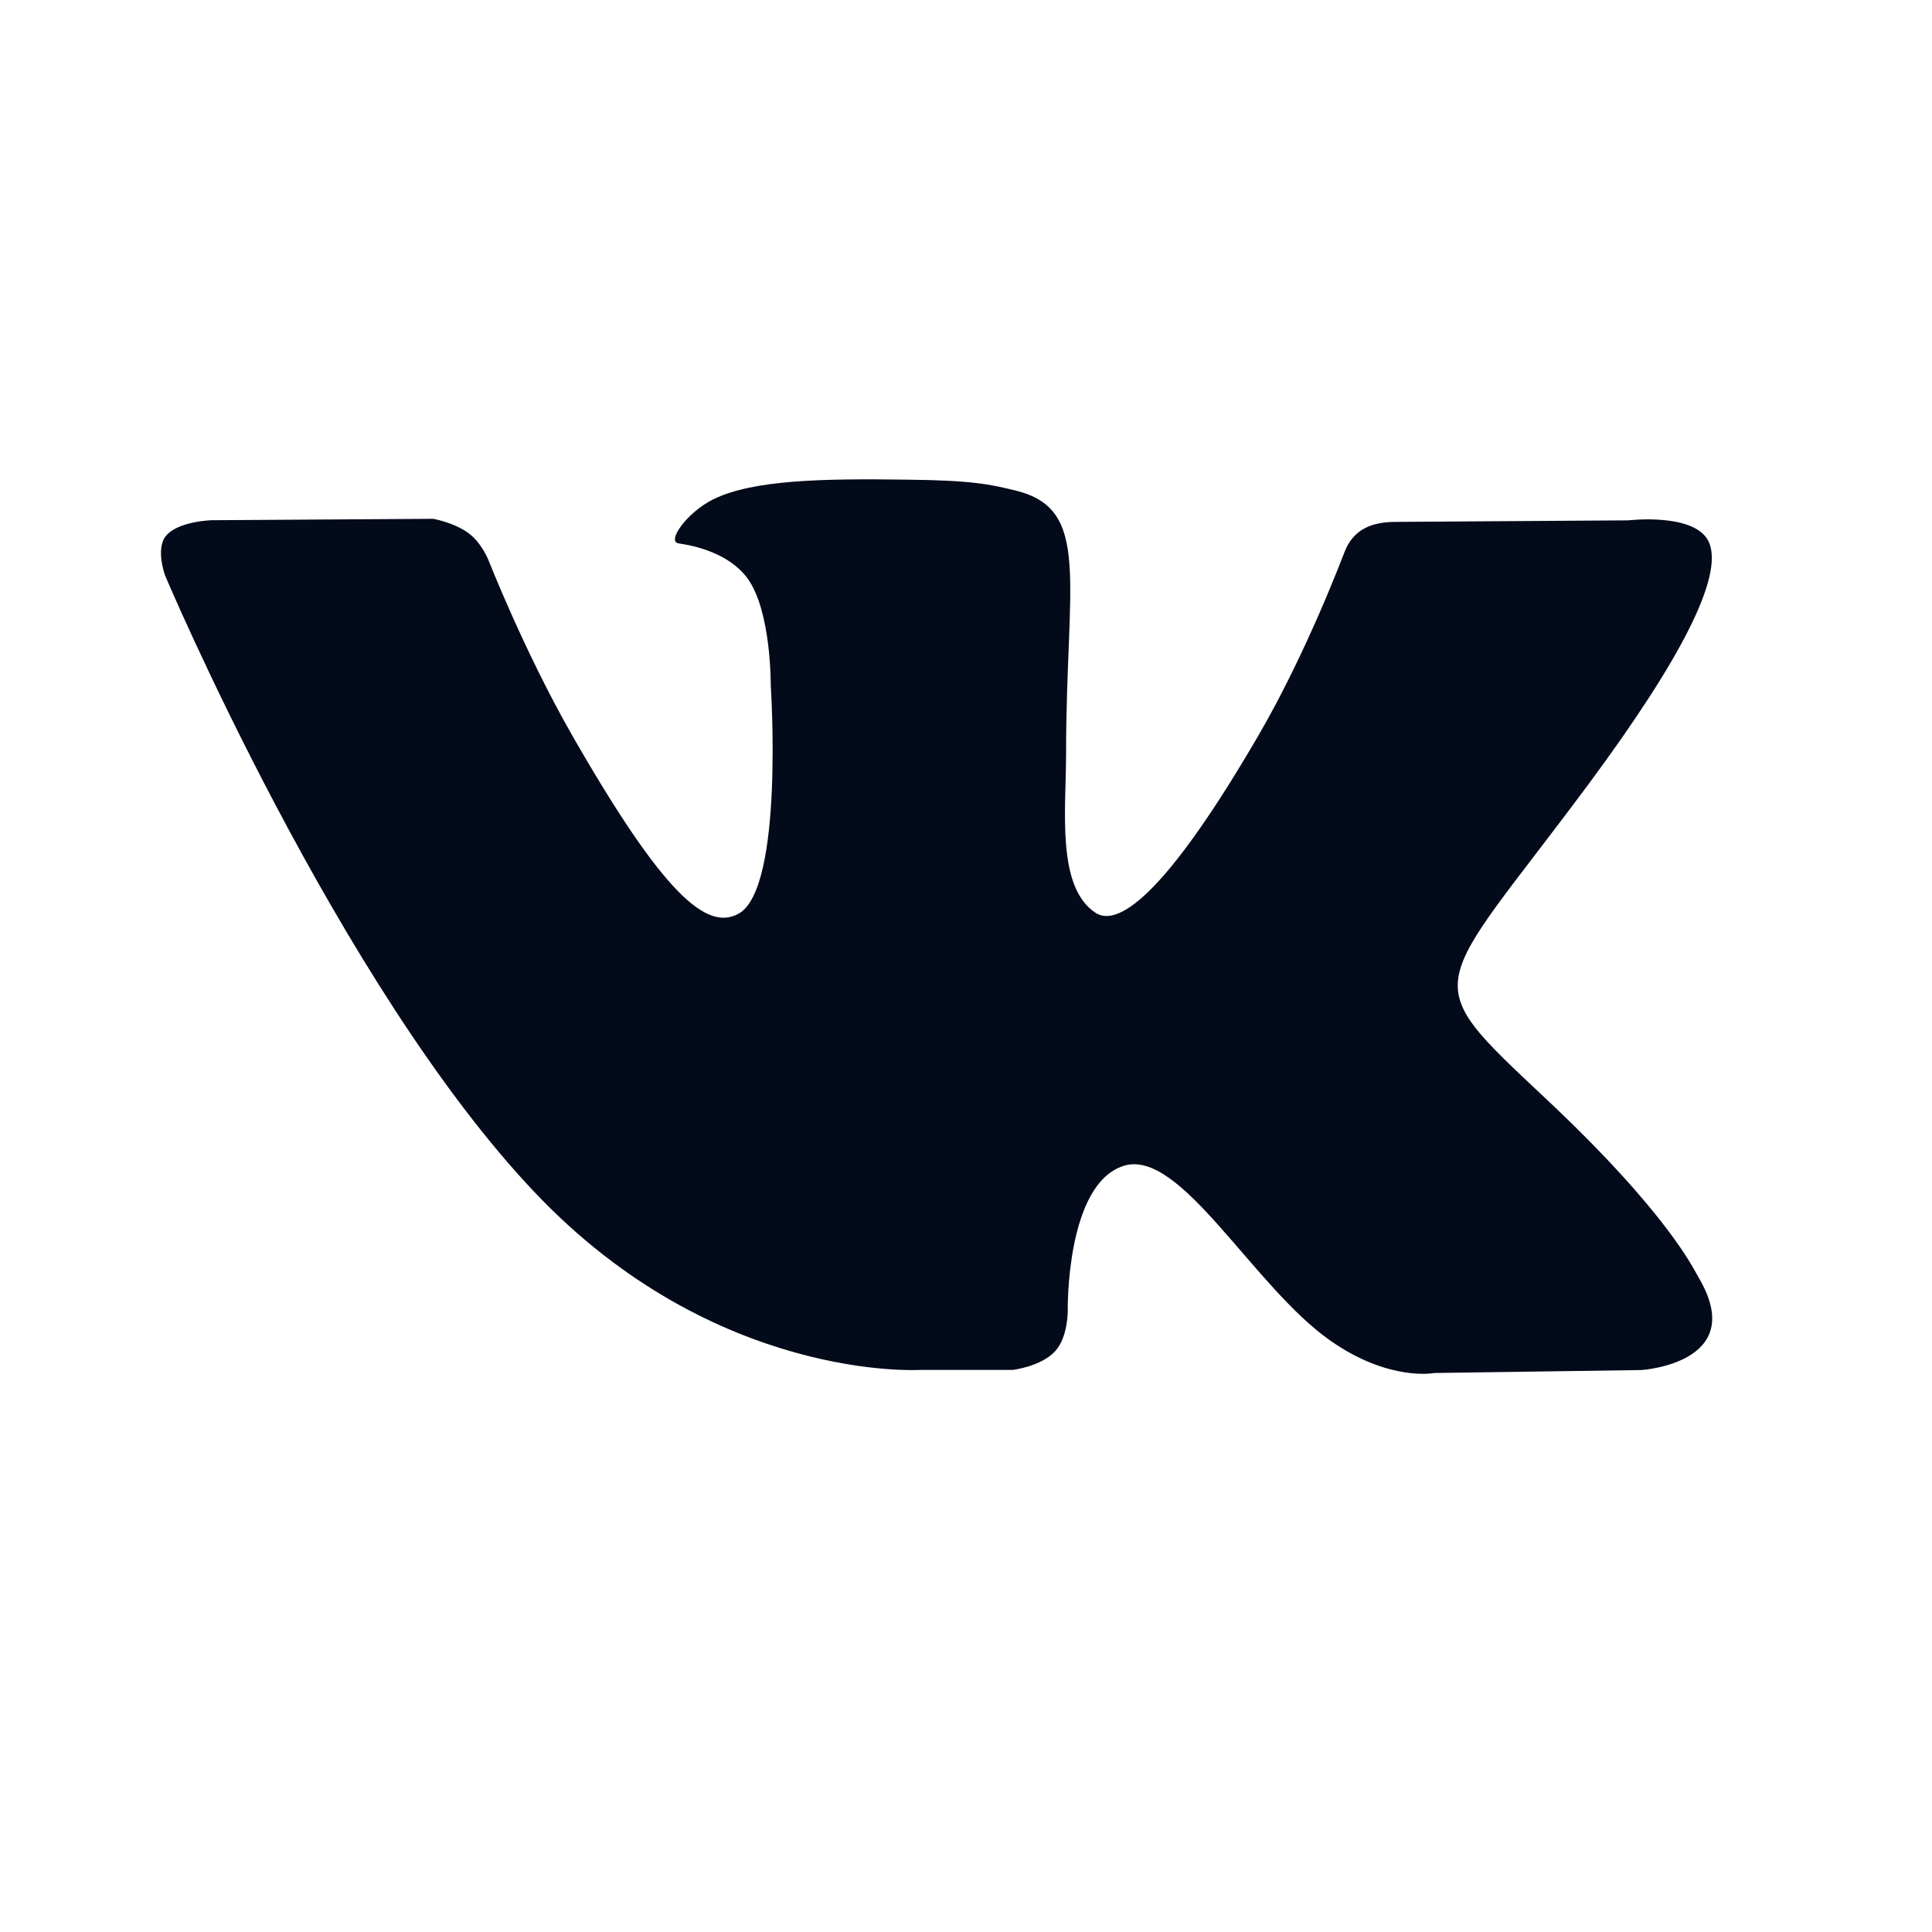
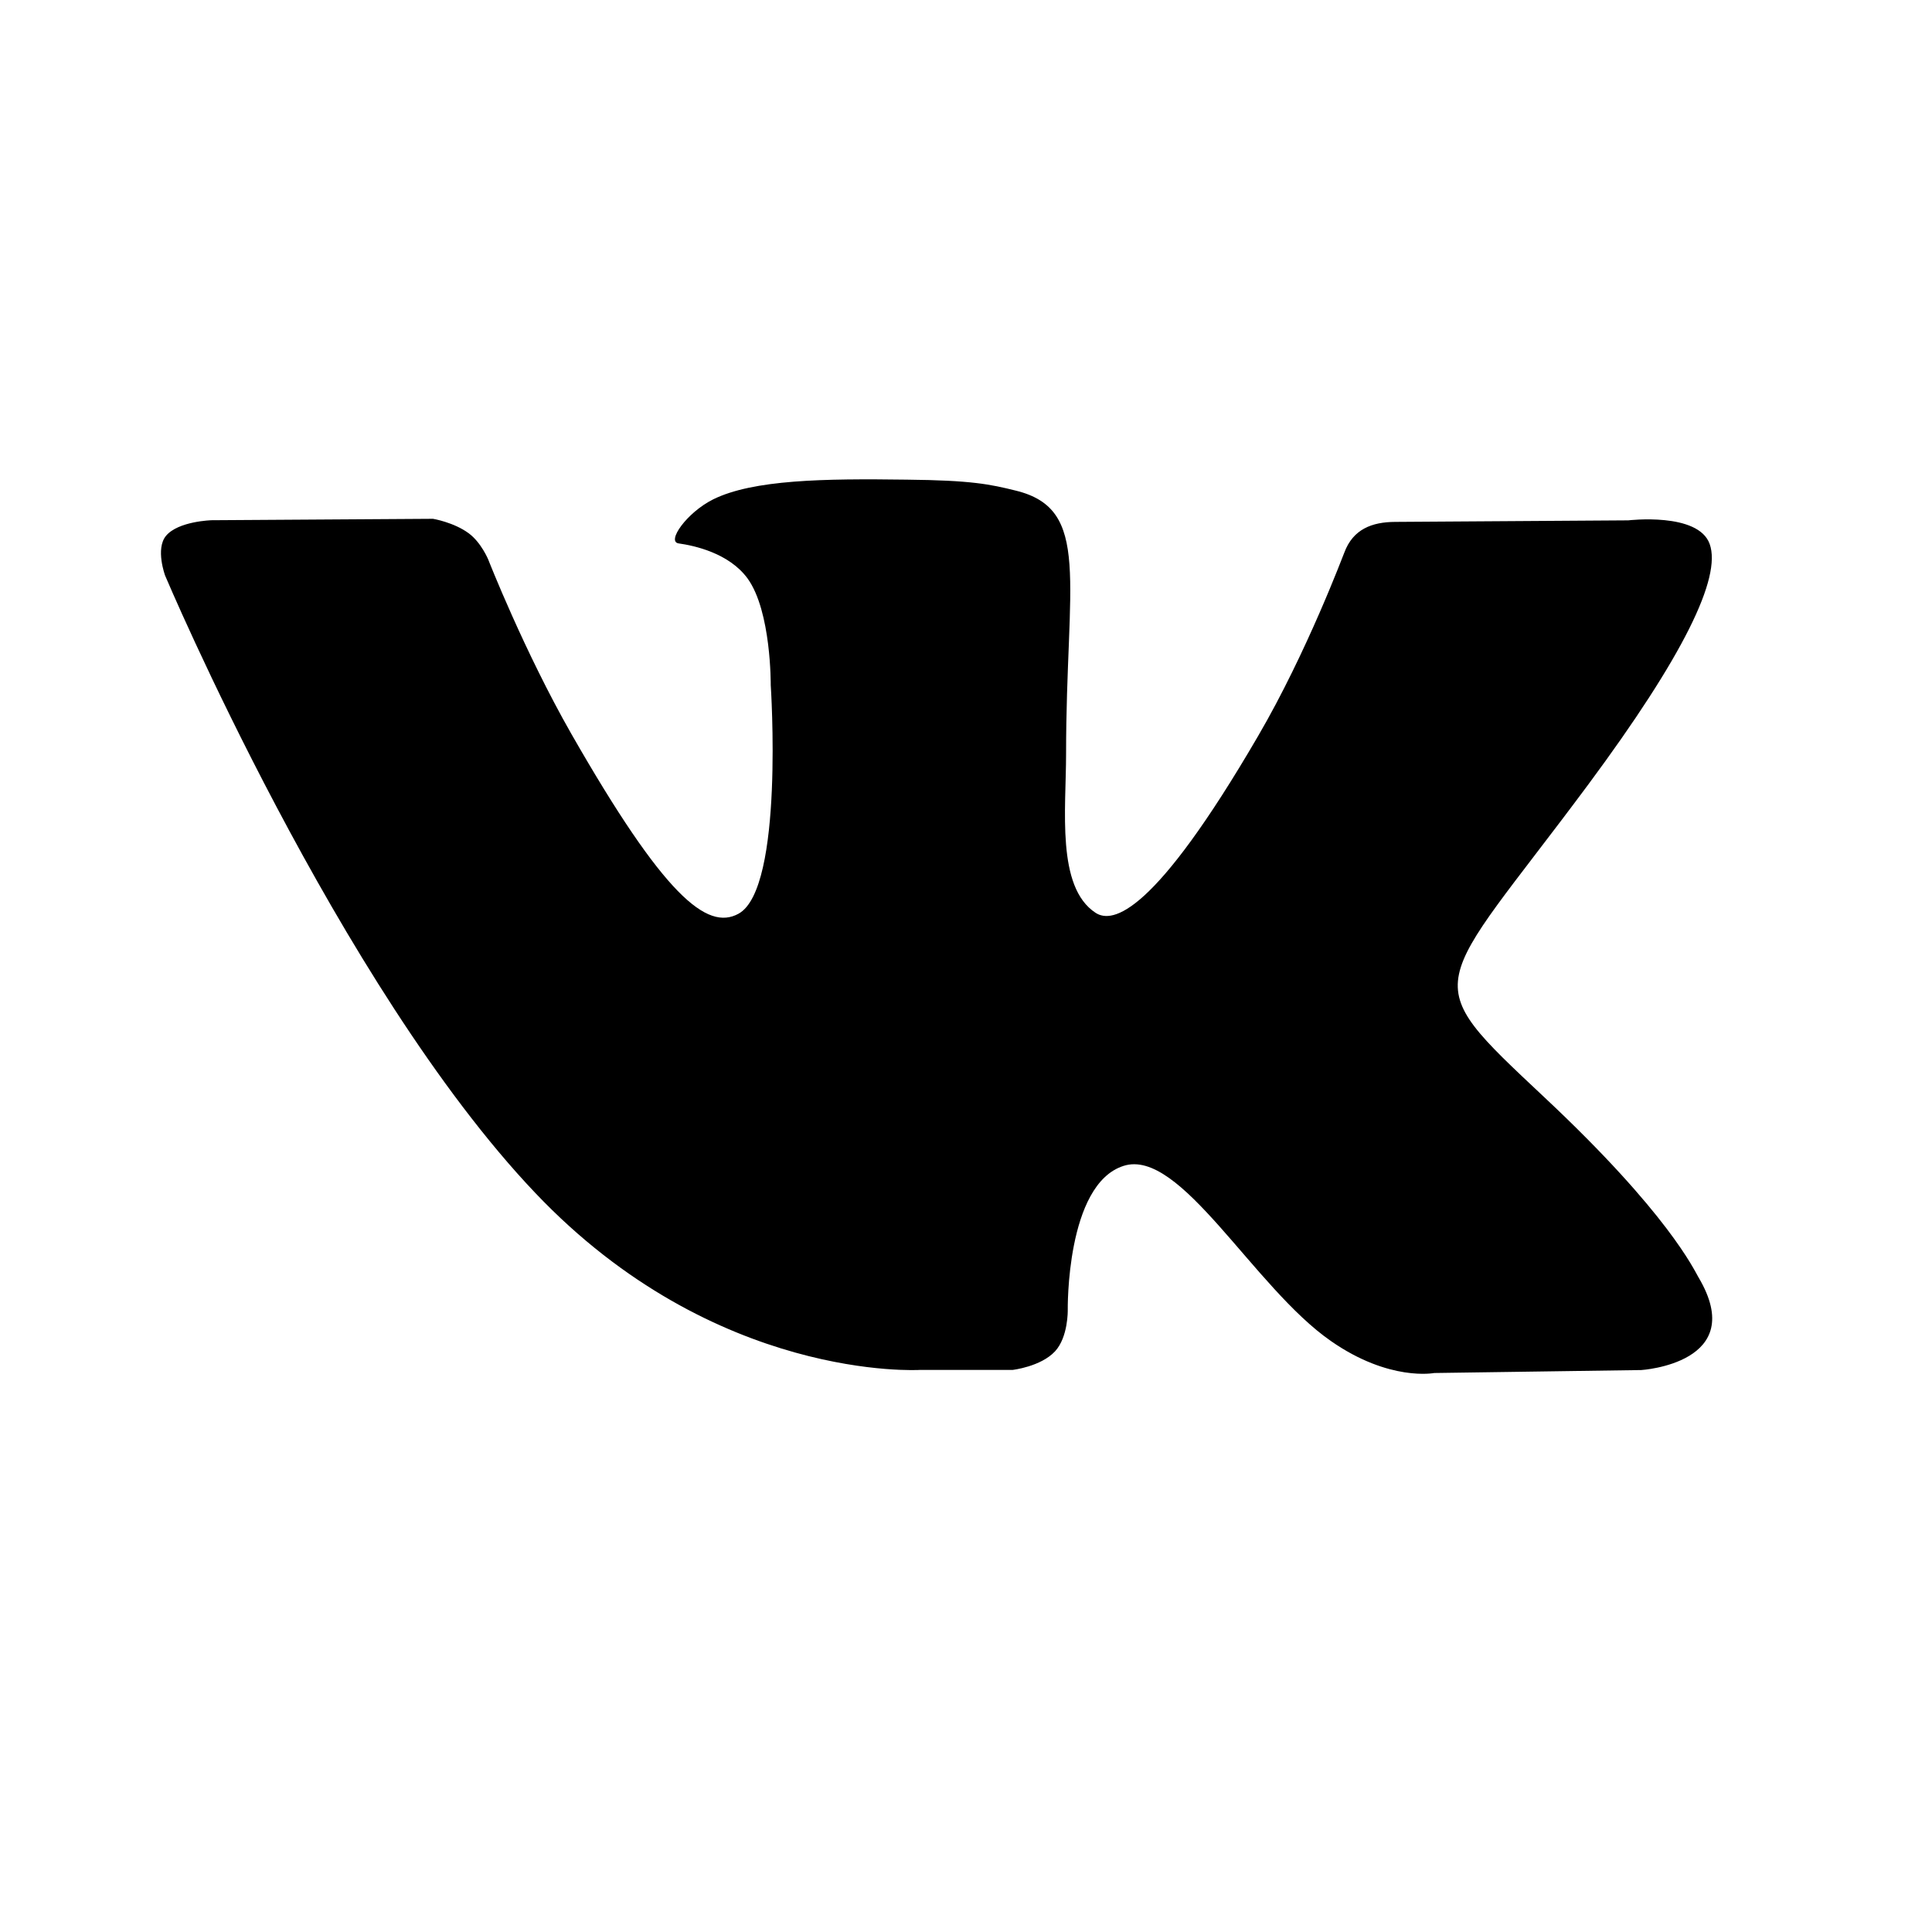
- <svg xmlns="http://www.w3.org/2000/svg" width="15" height="15" viewBox="0 0 15 15" fill="none">
-   <path d="M8.723 9.052C9.165 8.909 9.732 9.996 10.335 10.413C10.788 10.728 11.135 10.66 11.135 10.66L12.743 10.637C12.743 10.637 13.584 10.585 13.187 9.917C13.154 9.862 12.954 9.422 11.989 8.518C10.982 7.572 11.118 7.725 12.332 6.09C13.071 5.093 13.367 4.484 13.274 4.224C13.186 3.975 12.642 4.04 12.642 4.04L10.831 4.052C10.654 4.053 10.505 4.107 10.437 4.291C10.435 4.293 10.149 5.062 9.767 5.716C8.961 7.1 8.639 7.174 8.506 7.087C8.2 6.887 8.277 6.283 8.277 5.854C8.277 4.512 8.477 3.953 7.886 3.809C7.688 3.76 7.543 3.729 7.039 3.724C6.394 3.715 5.847 3.724 5.537 3.877C5.331 3.98 5.173 4.206 5.269 4.219C5.389 4.236 5.659 4.293 5.804 4.491C5.989 4.746 5.984 5.319 5.984 5.319C5.984 5.319 6.09 6.899 5.734 7.094C5.489 7.229 5.155 6.955 4.436 5.698C4.069 5.055 3.791 4.345 3.791 4.345C3.791 4.345 3.737 4.213 3.64 4.141C3.524 4.055 3.362 4.028 3.362 4.028L1.643 4.039C1.643 4.039 1.384 4.046 1.289 4.16C1.205 4.261 1.282 4.469 1.282 4.469C1.282 4.469 2.629 7.656 4.155 9.261C5.553 10.734 7.142 10.636 7.142 10.636H7.862C7.862 10.636 8.08 10.611 8.191 10.492C8.294 10.381 8.29 10.172 8.29 10.172C8.29 10.172 8.275 9.195 8.723 9.052Z" fill="#030A1A" />
+ <svg xmlns="http://www.w3.org/2000/svg" width="15" height="15" viewBox="0 0 15 15" fill="currentColor">
+   <path d="M8.723 9.052C9.165 8.909 9.732 9.996 10.335 10.413C10.788 10.728 11.135 10.66 11.135 10.66L12.743 10.637C12.743 10.637 13.584 10.585 13.187 9.917C13.154 9.862 12.954 9.422 11.989 8.518C10.982 7.572 11.118 7.725 12.332 6.09C13.071 5.093 13.367 4.484 13.274 4.224C13.186 3.975 12.642 4.04 12.642 4.04L10.831 4.052C10.654 4.053 10.505 4.107 10.437 4.291C10.435 4.293 10.149 5.062 9.767 5.716C8.961 7.1 8.639 7.174 8.506 7.087C8.2 6.887 8.277 6.283 8.277 5.854C8.277 4.512 8.477 3.953 7.886 3.809C7.688 3.76 7.543 3.729 7.039 3.724C6.394 3.715 5.847 3.724 5.537 3.877C5.331 3.98 5.173 4.206 5.269 4.219C5.389 4.236 5.659 4.293 5.804 4.491C5.989 4.746 5.984 5.319 5.984 5.319C5.984 5.319 6.09 6.899 5.734 7.094C5.489 7.229 5.155 6.955 4.436 5.698C4.069 5.055 3.791 4.345 3.791 4.345C3.791 4.345 3.737 4.213 3.64 4.141C3.524 4.055 3.362 4.028 3.362 4.028L1.643 4.039C1.643 4.039 1.384 4.046 1.289 4.16C1.205 4.261 1.282 4.469 1.282 4.469C1.282 4.469 2.629 7.656 4.155 9.261C5.553 10.734 7.142 10.636 7.142 10.636H7.862C7.862 10.636 8.08 10.611 8.191 10.492C8.294 10.381 8.29 10.172 8.29 10.172C8.29 10.172 8.275 9.195 8.723 9.052Z" />
</svg>
